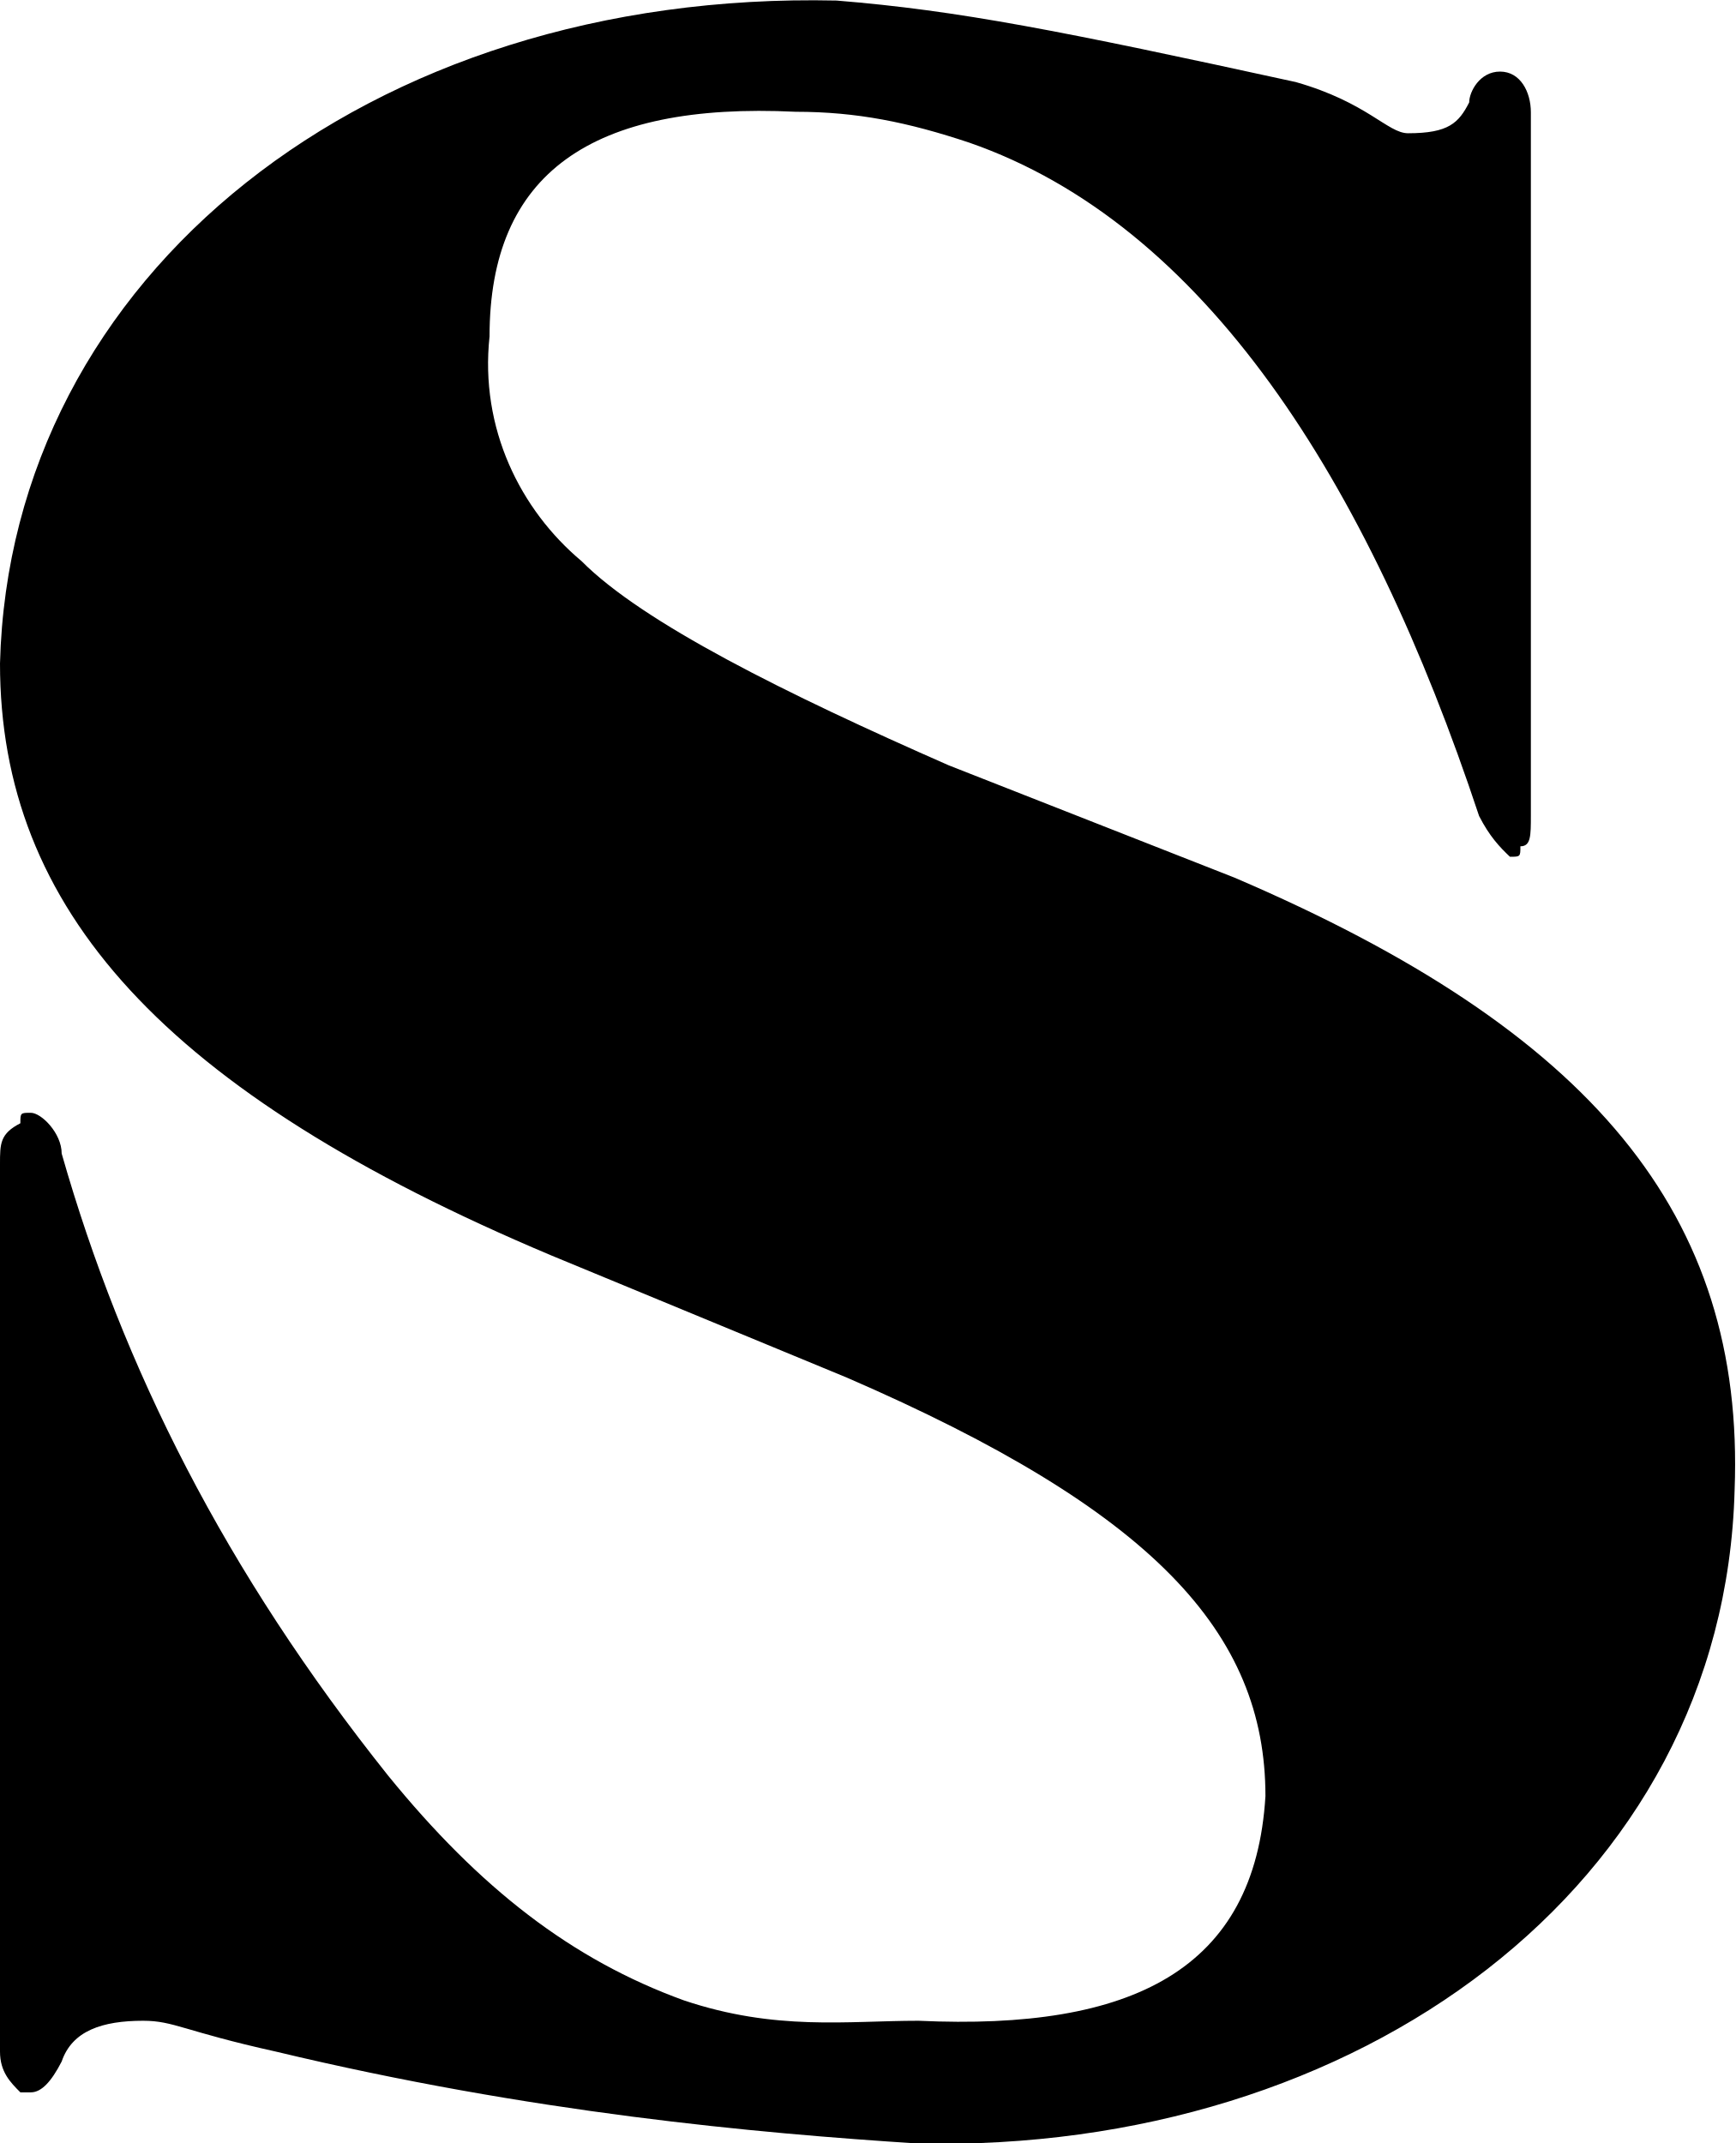
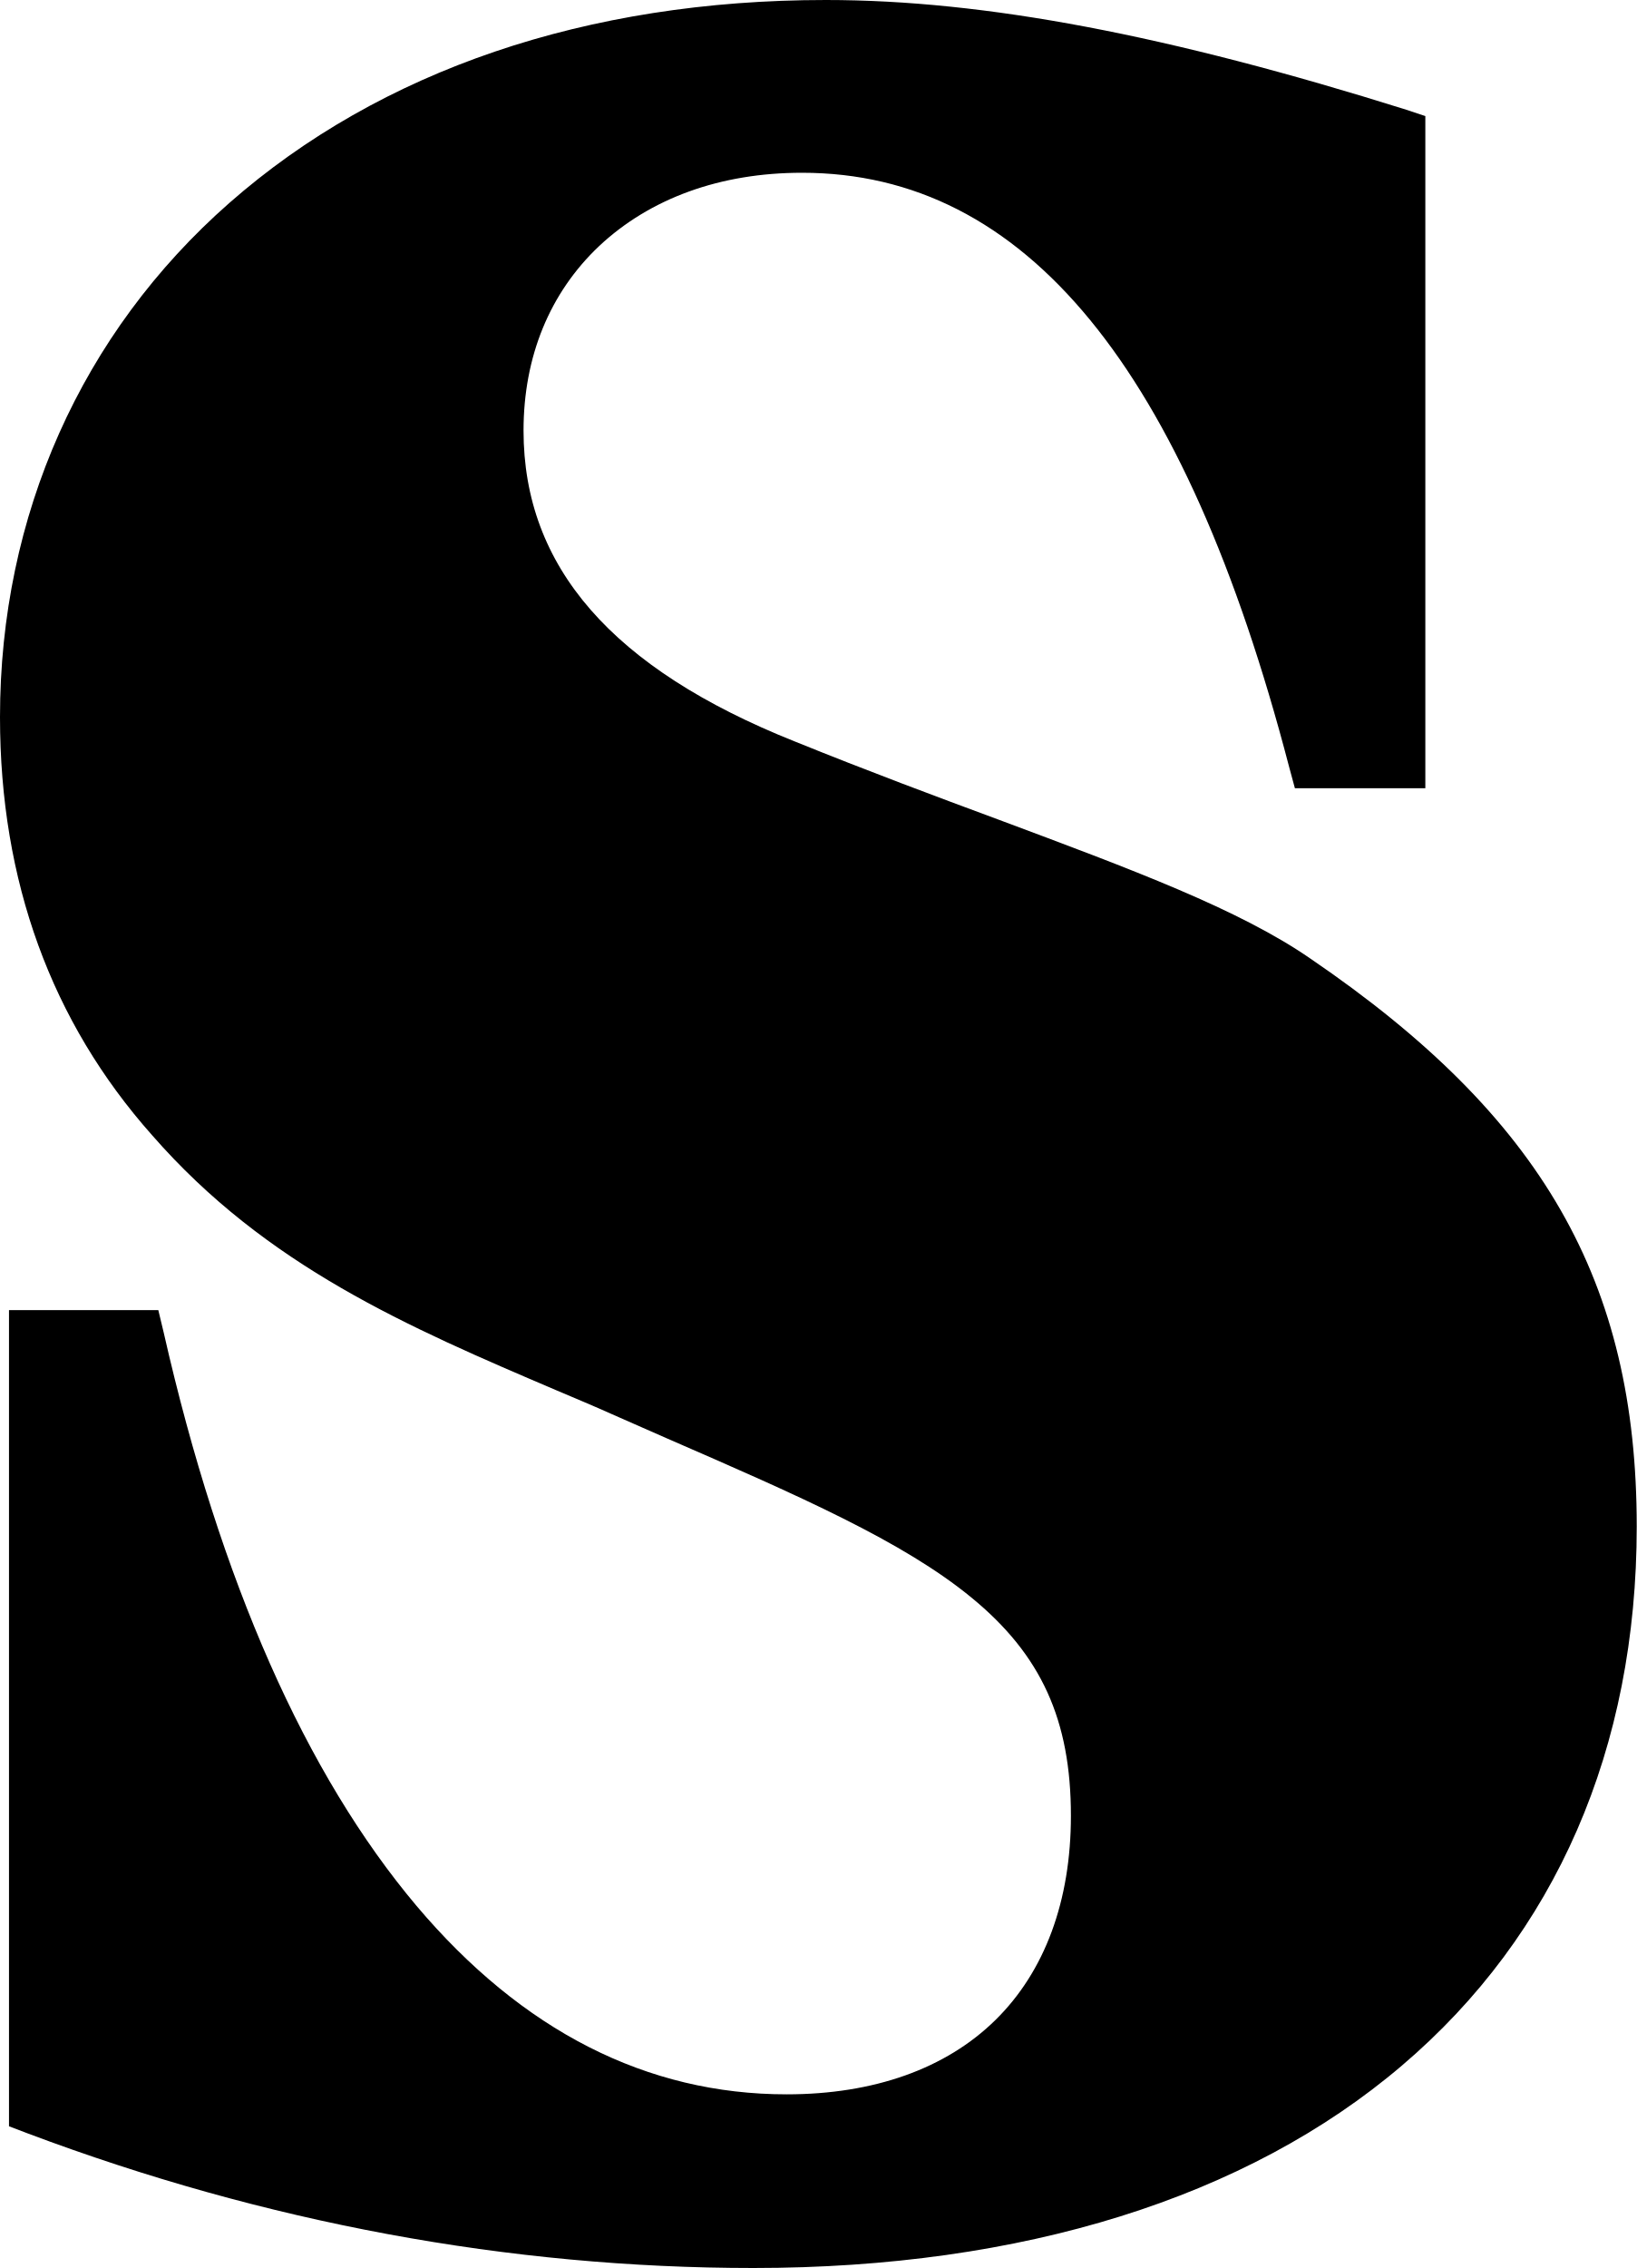
- <svg xmlns="http://www.w3.org/2000/svg" version="1.1" id="Layer_1" x="0px" y="0px" viewBox="346.5 57.4 315.1 389.2" enable-background="new 346.5 57.4 315.1 389.2" xml:space="preserve">
-   <path d="M661.5,328c1.9-50-25.9-83.4-90.8-111.2l-51.9-20.4c-29.6-13-55.6-25.9-66.7-37.1c-11.1-9.3-18.5-24.1-16.7-40.8  c0-29.6,18.5-42.6,55.6-40.8c11.1,0,20.4,1.9,31.5,5.6c42.6,14.8,72.3,61.1,92.6,122.3c1.9,3.7,3.7,5.6,5.6,7.4c1.9,0,1.9,0,1.9-1.9  c1.9,0,1.9-1.9,1.9-5.6V77.8c0-3.7-1.9-7.4-5.6-7.4s-5.6,3.7-5.6,5.6c-1.9,3.7-3.7,5.6-11.1,5.6c-3.7,0-7.4-5.6-20.4-9.3  c-42.6-9.3-61.2-13-83.4-14.8c-85.2-1.9-150.1,50-151.9,120.4c0,44.5,29.6,77.8,100.1,107.5l53.7,22.2c55.6,24.1,76,46.3,76,76  c-1.9,31.5-24.1,42.6-63,40.8c-13,0-25.9,1.9-42.6-3.7c-20.4-7.4-37.1-20.4-53.7-40.8c-29.6-37.1-48.2-74.1-59.3-113  c0-3.7-3.7-7.4-5.6-7.4s-1.9,0-1.9,1.9c-3.7,1.9-3.7,3.7-3.7,7.4v161.2c0,3.7,1.9,5.6,3.7,7.4c0,0,0,0,1.9,0s3.7-1.9,5.6-5.6  c1.9-5.6,7.4-7.4,14.8-7.4c5.6,0,7.4,1.9,24.1,5.6c46.3,11.1,87.1,14.8,116.7,16.7C592.9,448.4,659.6,400.2,661.5,328z" />
+ <svg xmlns="http://www.w3.org/2000/svg" version="1.1" id="Layer_1" x="0px" y="0px" viewBox="70 4.8 363.9 504.1" enable-background="new 70 4.8 363.9 504.1" xml:space="preserve">
+   <path d="M433.9,344.1c0,49.3-18,90.7-52.2,119.8c-34.5,29.4-84.4,45-144.2,45c-54.3,0-108.6-10.1-161.3-29.9l-4.2-1.6V296h33.2  l1.2,5c12.6,55.4,31.6,98.2,56.2,127.4c23.5,27.8,51.2,41.9,82.3,41.9c19.4,0,35.4-5.7,46.4-16.5c11-10.8,16.8-26.5,16.8-45.4  c0-21.3-6.6-35.8-22.1-48.5c-15.2-12.5-38.3-22.6-67.5-35.3c-4.1-1.8-8.2-3.6-12.5-5.5c-4-1.8-8.1-3.5-12.1-5.2  c-33.3-14.2-64.7-27.7-90.1-56.8C81.4,231.9,70,200.6,70,164.2c0-44.8,18.1-85.4,51-114.3c33.6-29.5,79.5-45.1,132.6-45.1  c35.4,0,76.2,7.8,129.1,24.4l4.2,1.4V180h-29l-1.3-4.8C333.4,86.4,297.9,43.2,248.3,43.2c-18.2,0-33.8,5.7-45.1,16.3  c-11,10.4-16.8,24.6-16.8,41c0,30.3,19.7,52.9,60.3,69.1c16.3,6.6,31.6,12.3,45.1,17.3c30,11.2,53.7,20,69.6,31  C412.9,253,433.9,289.6,433.9,344.1z" />
</svg>
